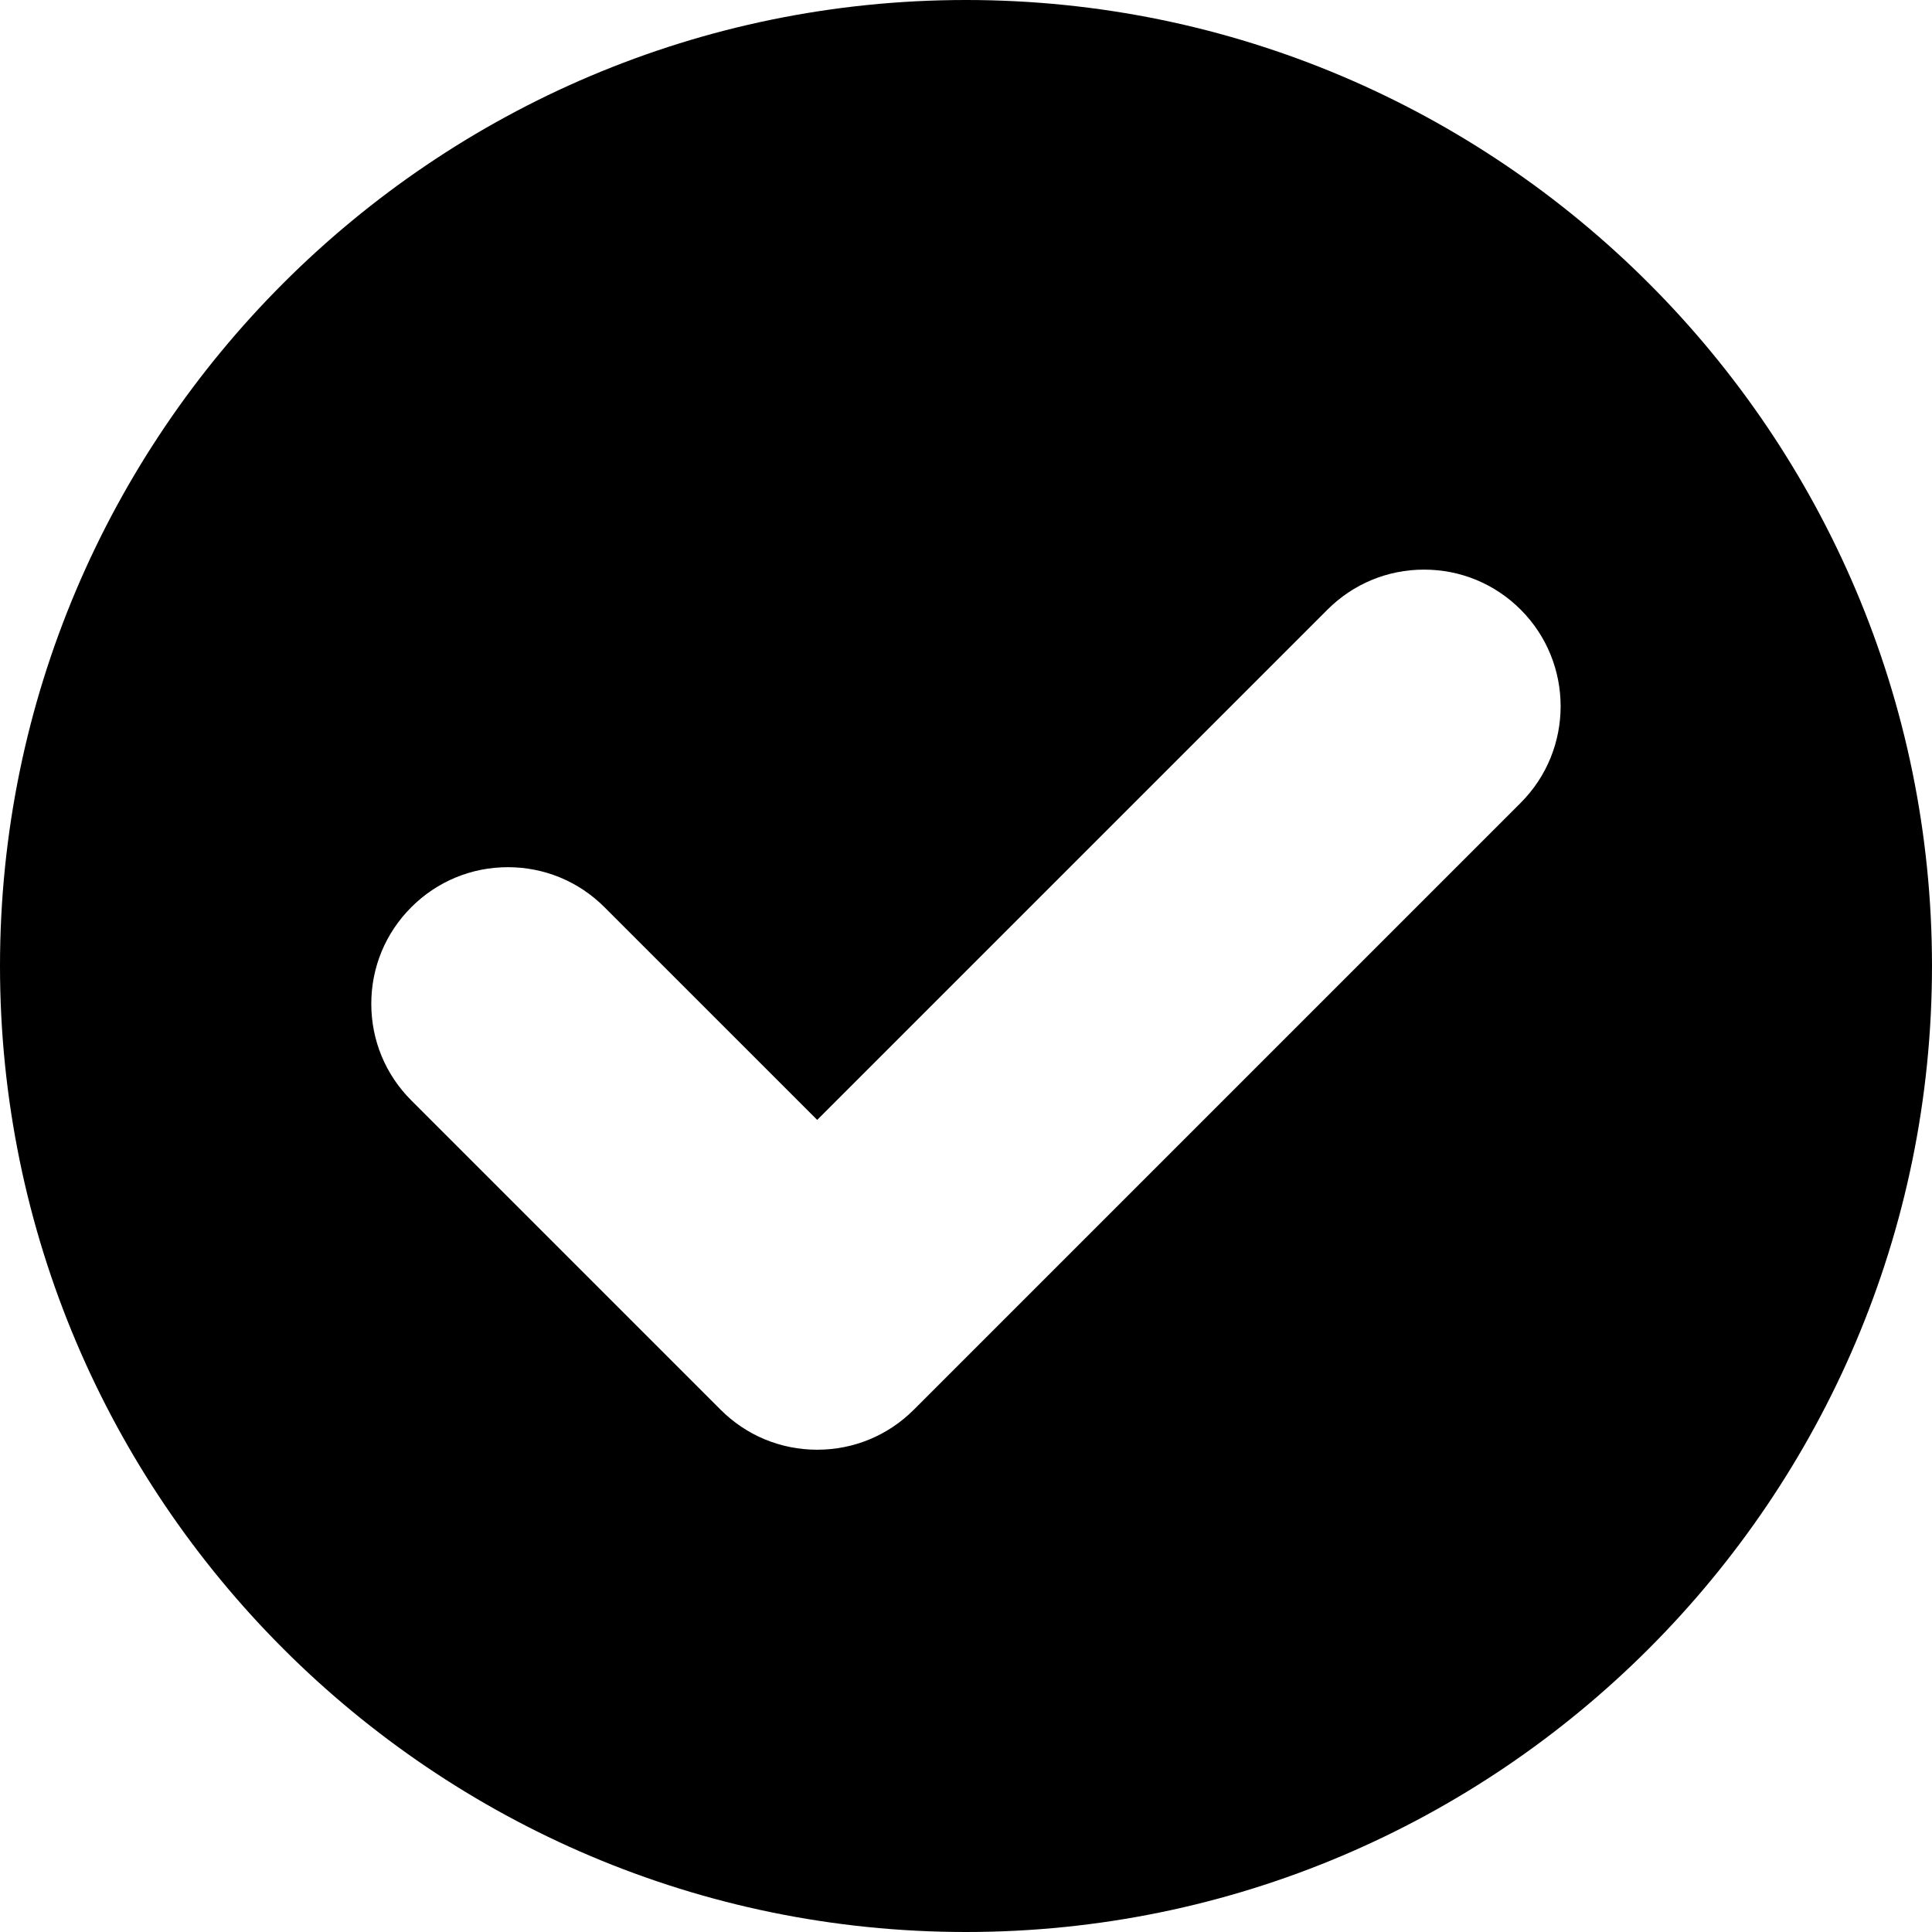
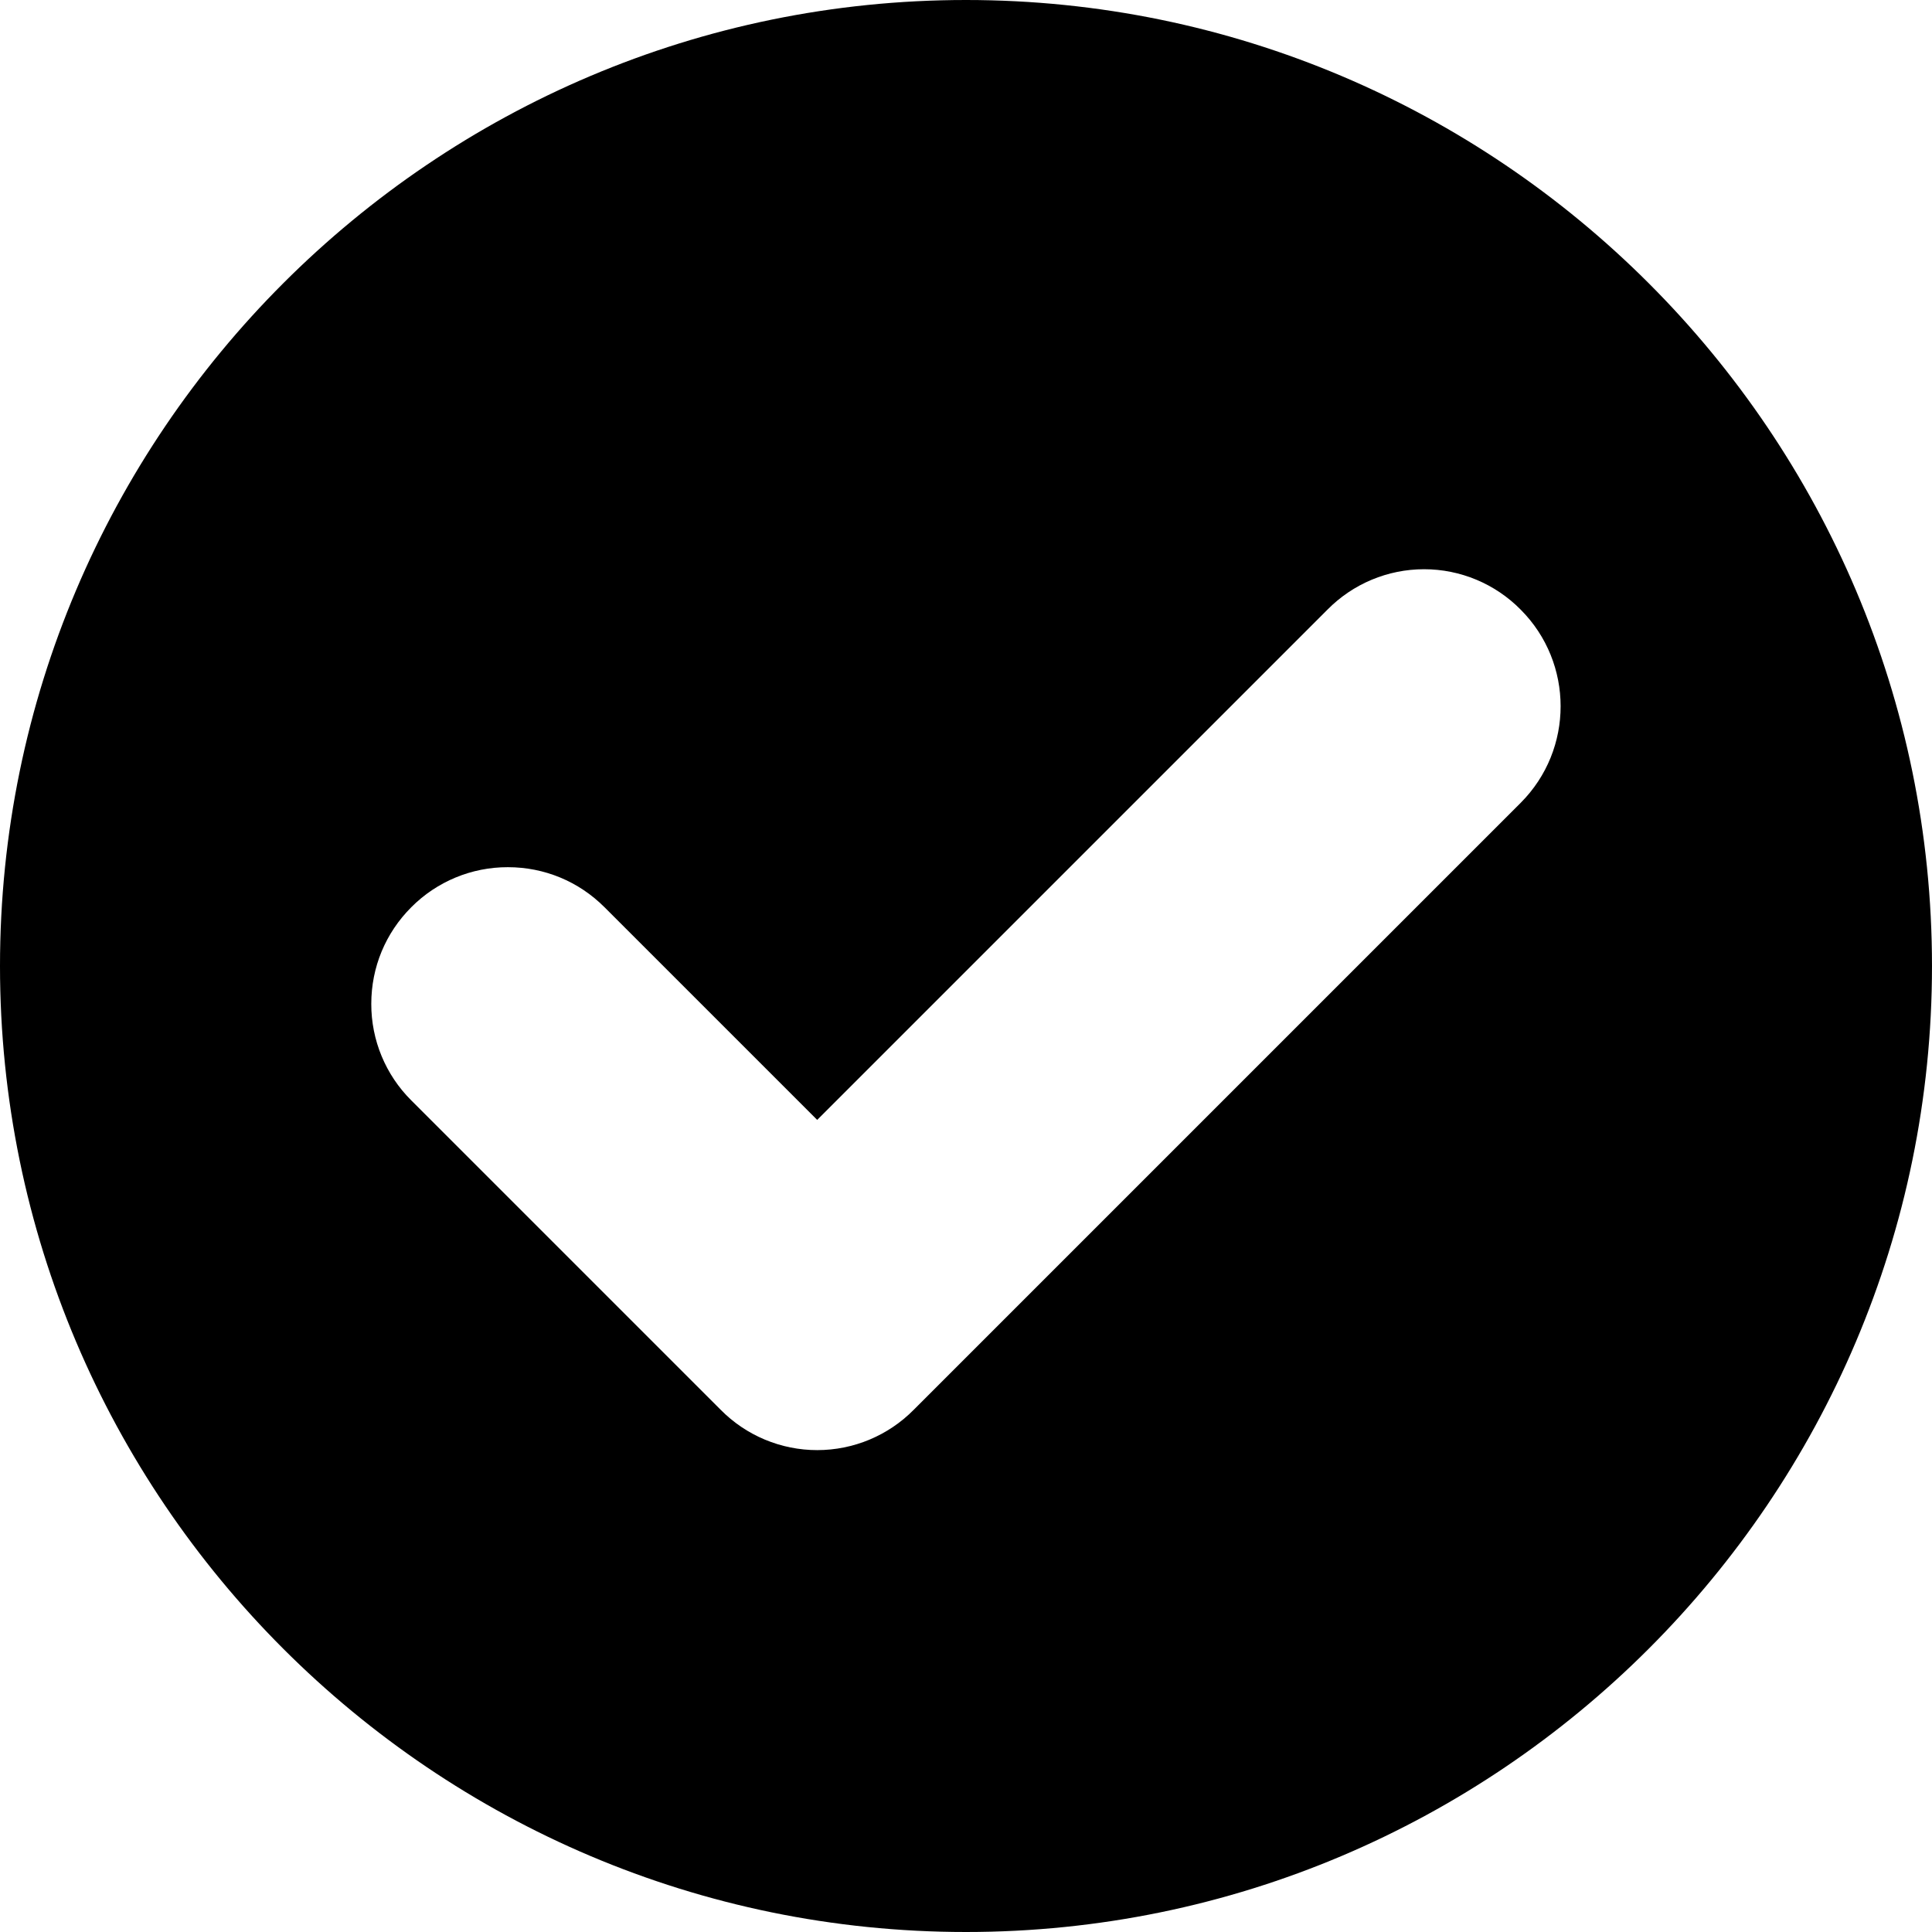
- <svg xmlns="http://www.w3.org/2000/svg" fill="#000000" height="800px" width="800px" version="1.1" id="Capa_1" viewBox="0 0 191.667 191.667" xml:space="preserve">
-   <path d="M95.833,0C42.991,0,0,42.99,0,95.833s42.991,95.834,95.833,95.834s95.833-42.991,95.833-95.834S148.676,0,95.833,0z   M150.862,79.646l-60.207,60.207c-2.56,2.56-5.963,3.969-9.583,3.969c-3.62,0-7.023-1.409-9.583-3.969l-30.685-30.685  c-2.56-2.56-3.97-5.963-3.97-9.583c0-3.621,1.41-7.024,3.97-9.584c2.559-2.56,5.962-3.97,9.583-3.97c3.62,0,7.024,1.41,9.583,3.971  l21.101,21.1l50.623-50.623c2.56-2.56,5.963-3.969,9.583-3.969c3.62,0,7.023,1.409,9.583,3.969  C156.146,65.765,156.146,74.362,150.862,79.646z" />
+ <svg xmlns="http://www.w3.org/2000/svg" fill="#000000" height="800" width="800" viewBox="0 0 191.667 191.667">
+   <path d="M95.833 0C42.991 0 0 42.99 0 95.833s42.991 95.834 95.833 95.834 95.833-42.991 95.833-95.834S148.676 0 95.833 0zm55.029 79.646l-60.207 60.207a13.46 13.46 0 0 1-19.166 0l-30.685-30.685a13.46 13.46 0 0 1-3.97-9.583c0-3.621 1.41-7.024 3.97-9.584a13.46 13.46 0 0 1 9.583-3.97c3.62 0 7.024 1.41 9.583 3.971l21.101 21.1 50.623-50.623a13.46 13.46 0 0 1 19.166 0 13.57 13.57 0 0 1 .002 19.167z" />
</svg>
